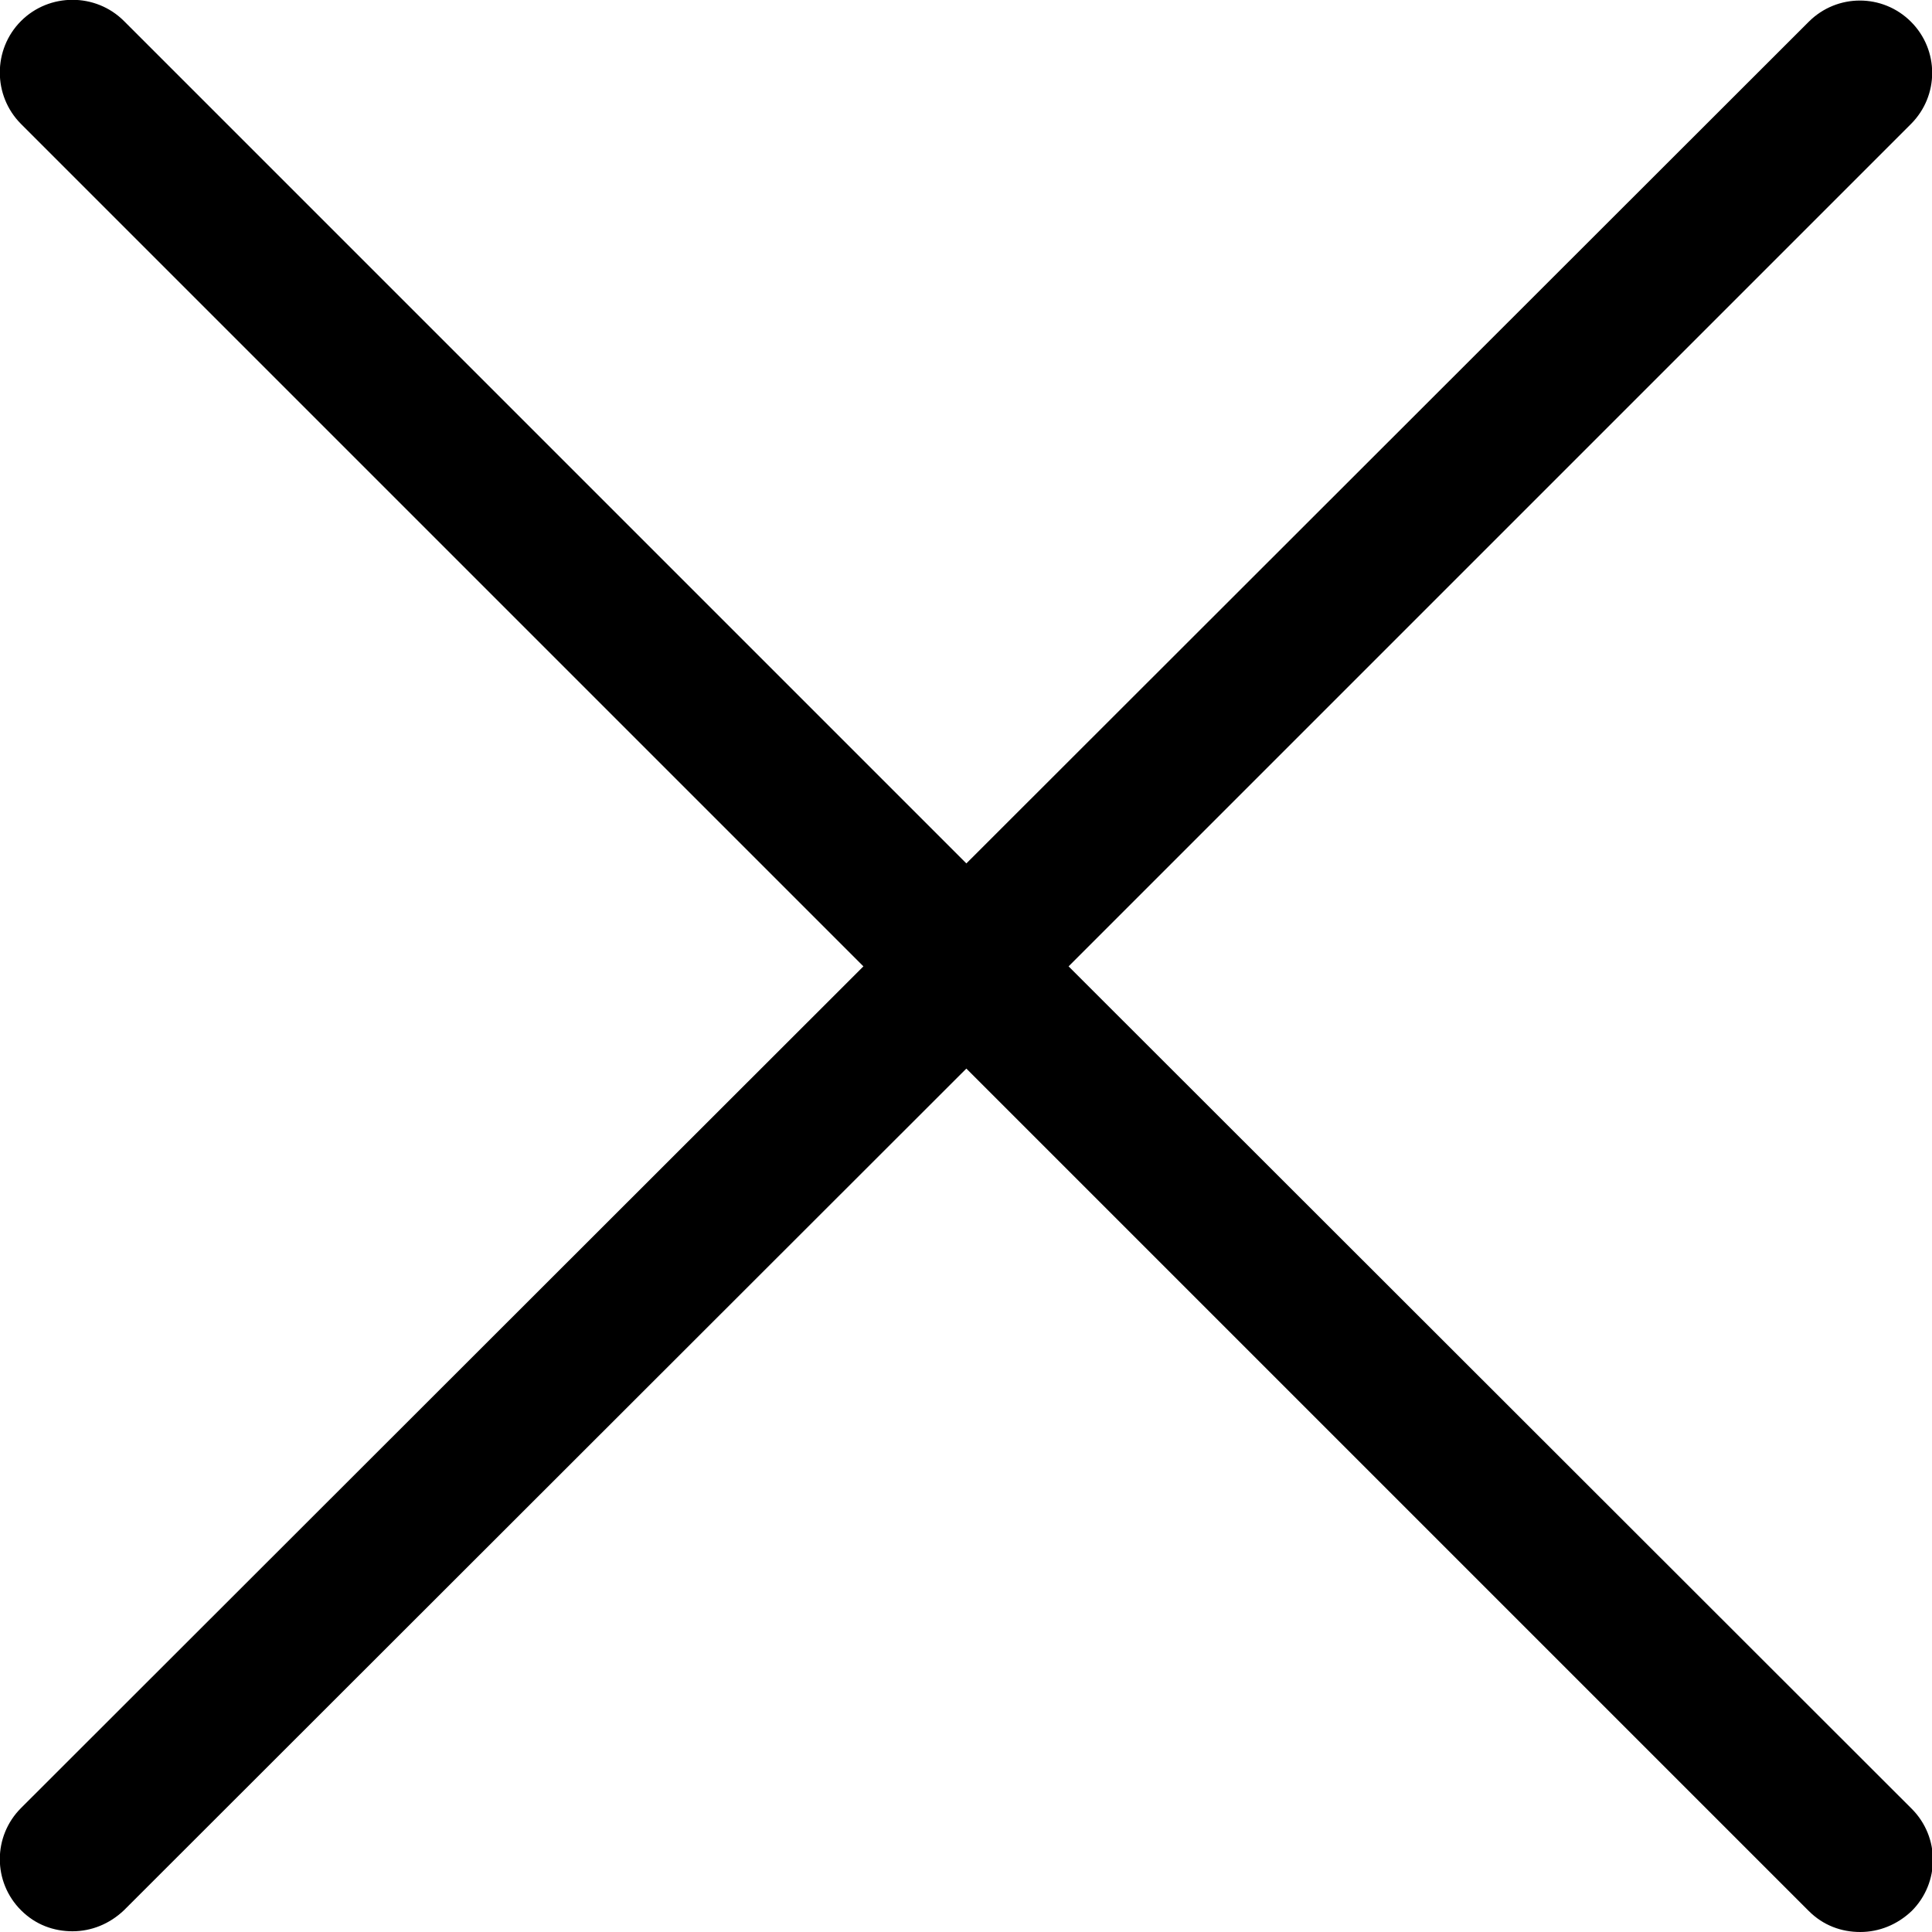
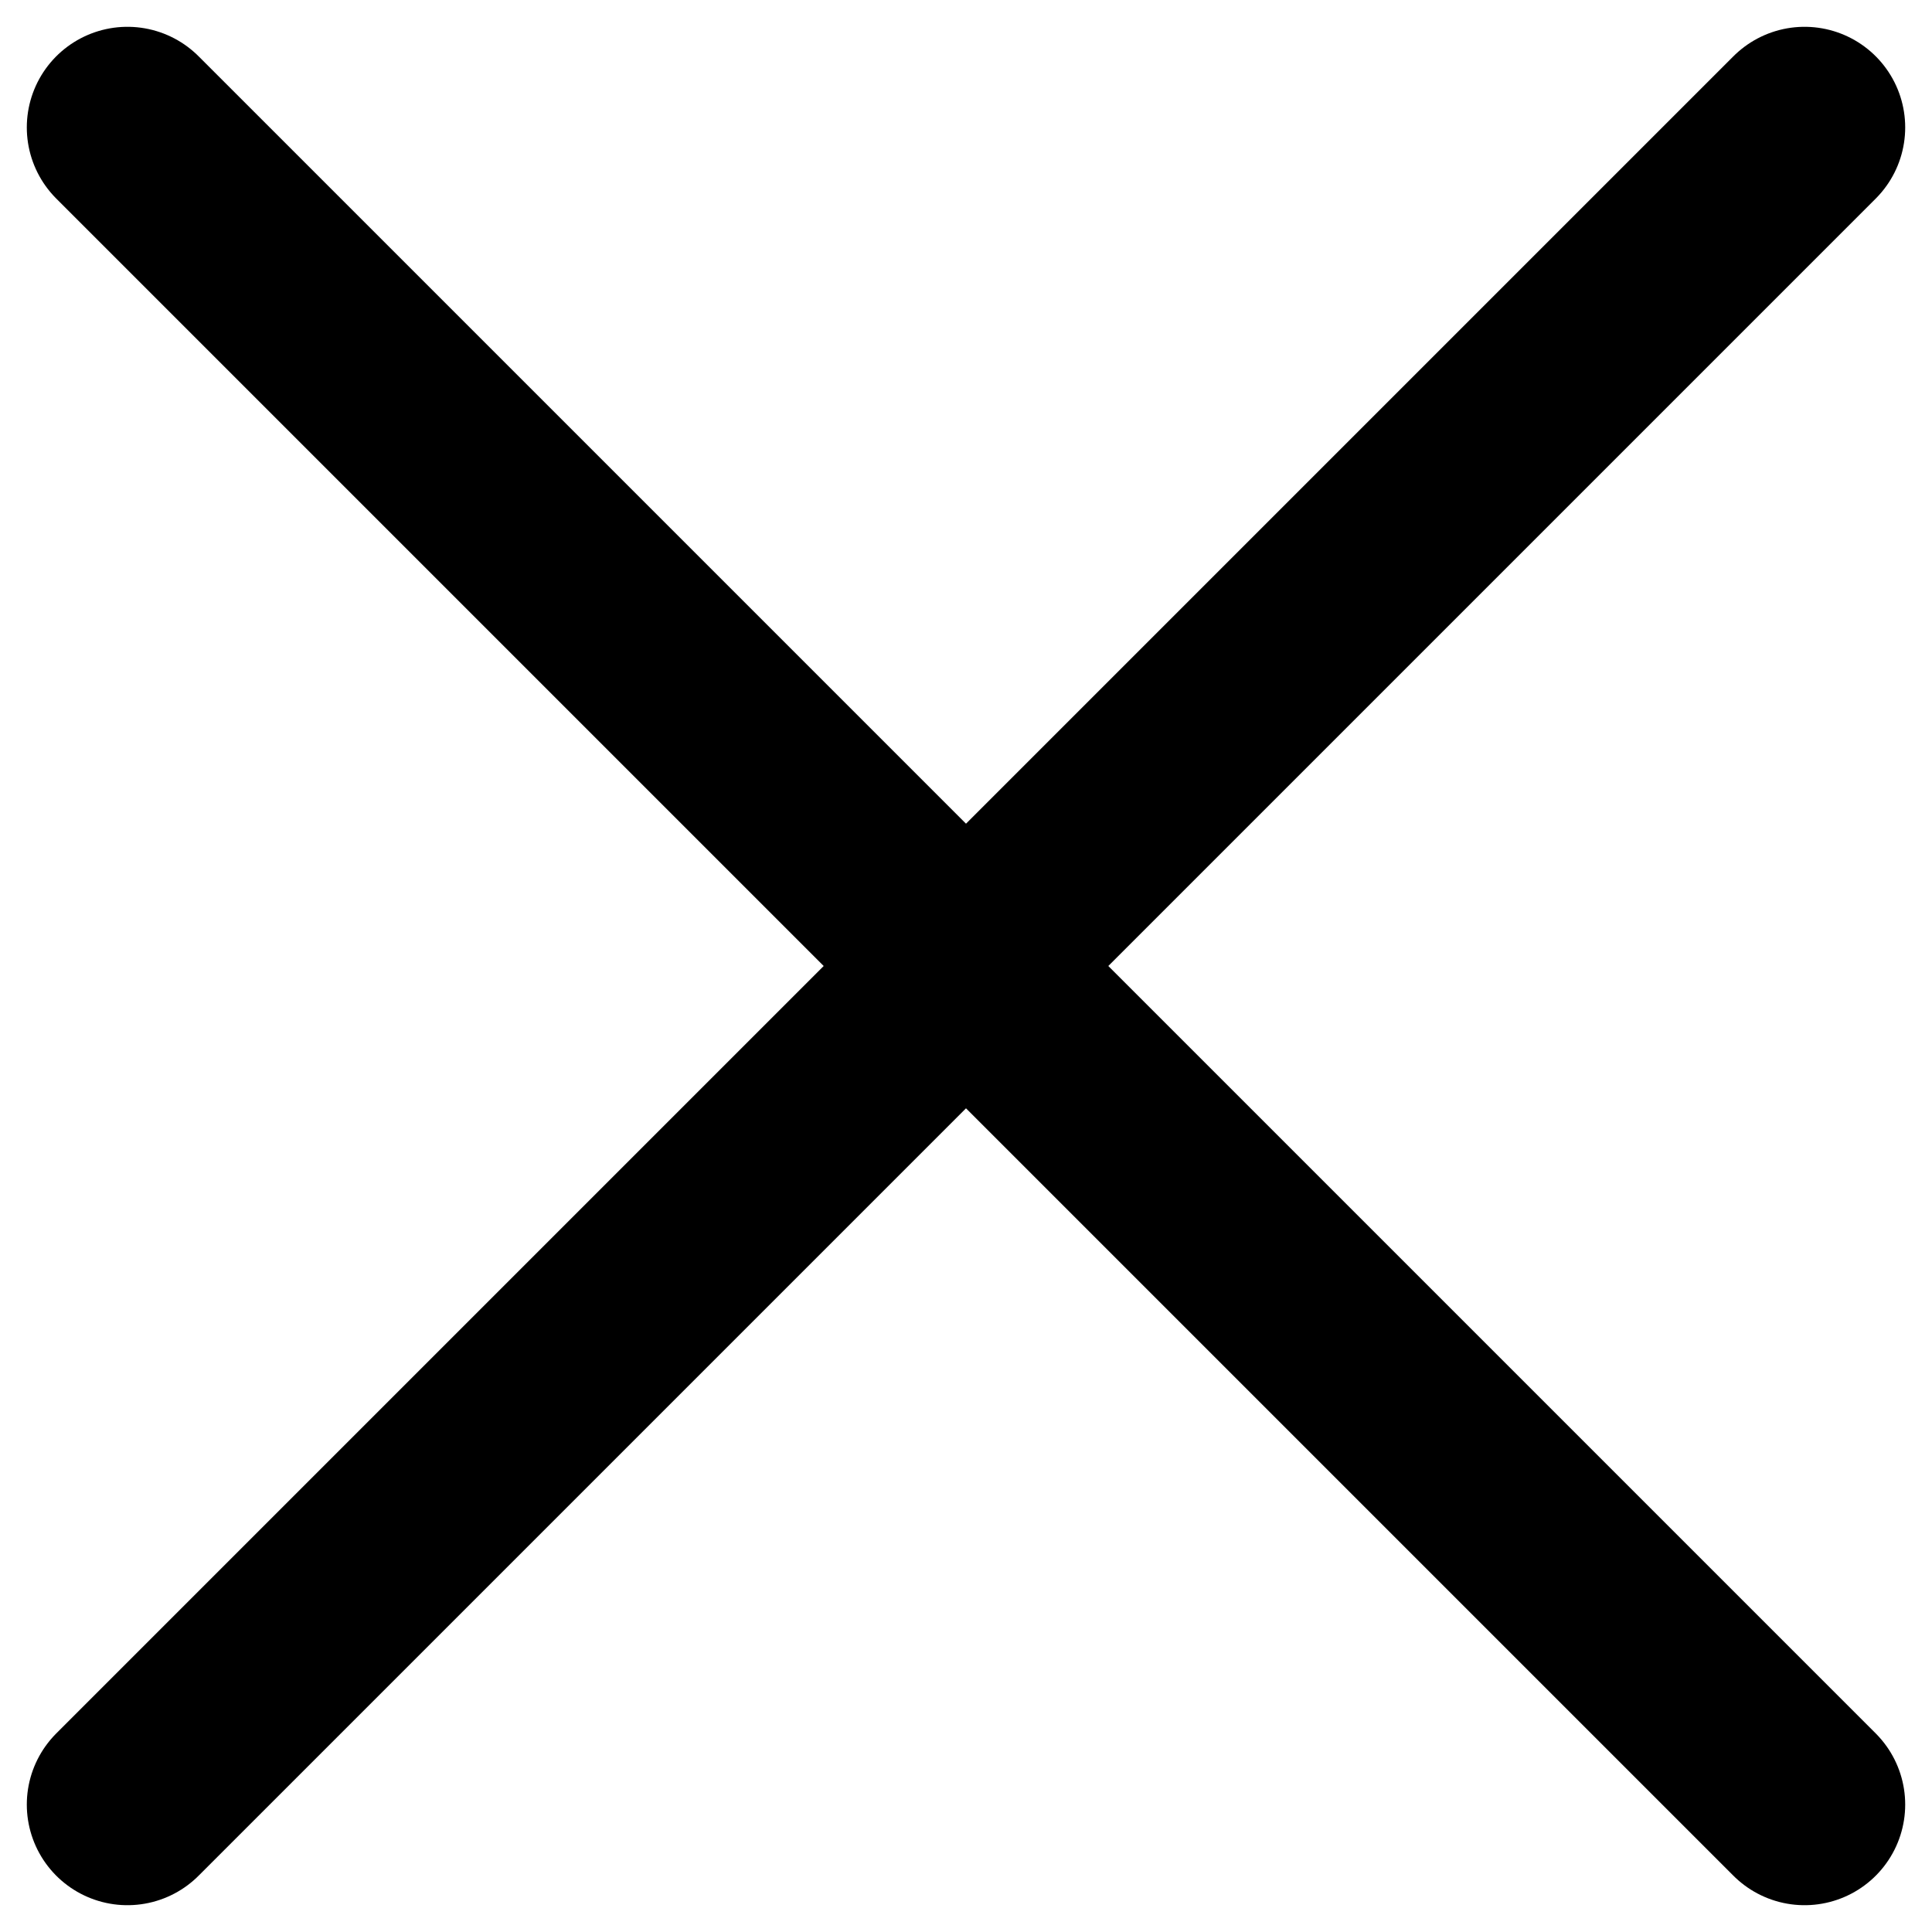
- <svg xmlns="http://www.w3.org/2000/svg" id="Layer_2" data-name="Layer 2" viewBox="0 0 26.65 26.65">
-   <g id="gnb_2depth">
-     <path d="M14.74,13.33L26.36,1.71c.39-.39,.39-1.02,0-1.41s-1.02-.39-1.41,0L13.33,11.91,1.71,.29C1.32-.1,.68-.1,.29,.29S-.1,1.32,.29,1.71L11.91,13.33,.29,24.94c-.39,.39-.39,1.02,0,1.41,.2,.2,.45,.29,.71,.29s.51-.1,.71-.29L13.33,14.74l11.62,11.62c.2,.2,.45,.29,.71,.29s.51-.1,.71-.29c.39-.39,.39-1.02,0-1.41L14.74,13.33Z" />
-   </g>
+ <svg xmlns="http://www.w3.org/2000/svg" width="24" height="24" viewBox="0 0 24 24" fill="none">
+   <path d="M1.583 1.583L22.417 22.417M1.583 22.417L22.417 1.583" stroke="black" stroke-width="2.5" stroke-linecap="round" stroke-linejoin="round" />
</svg>
